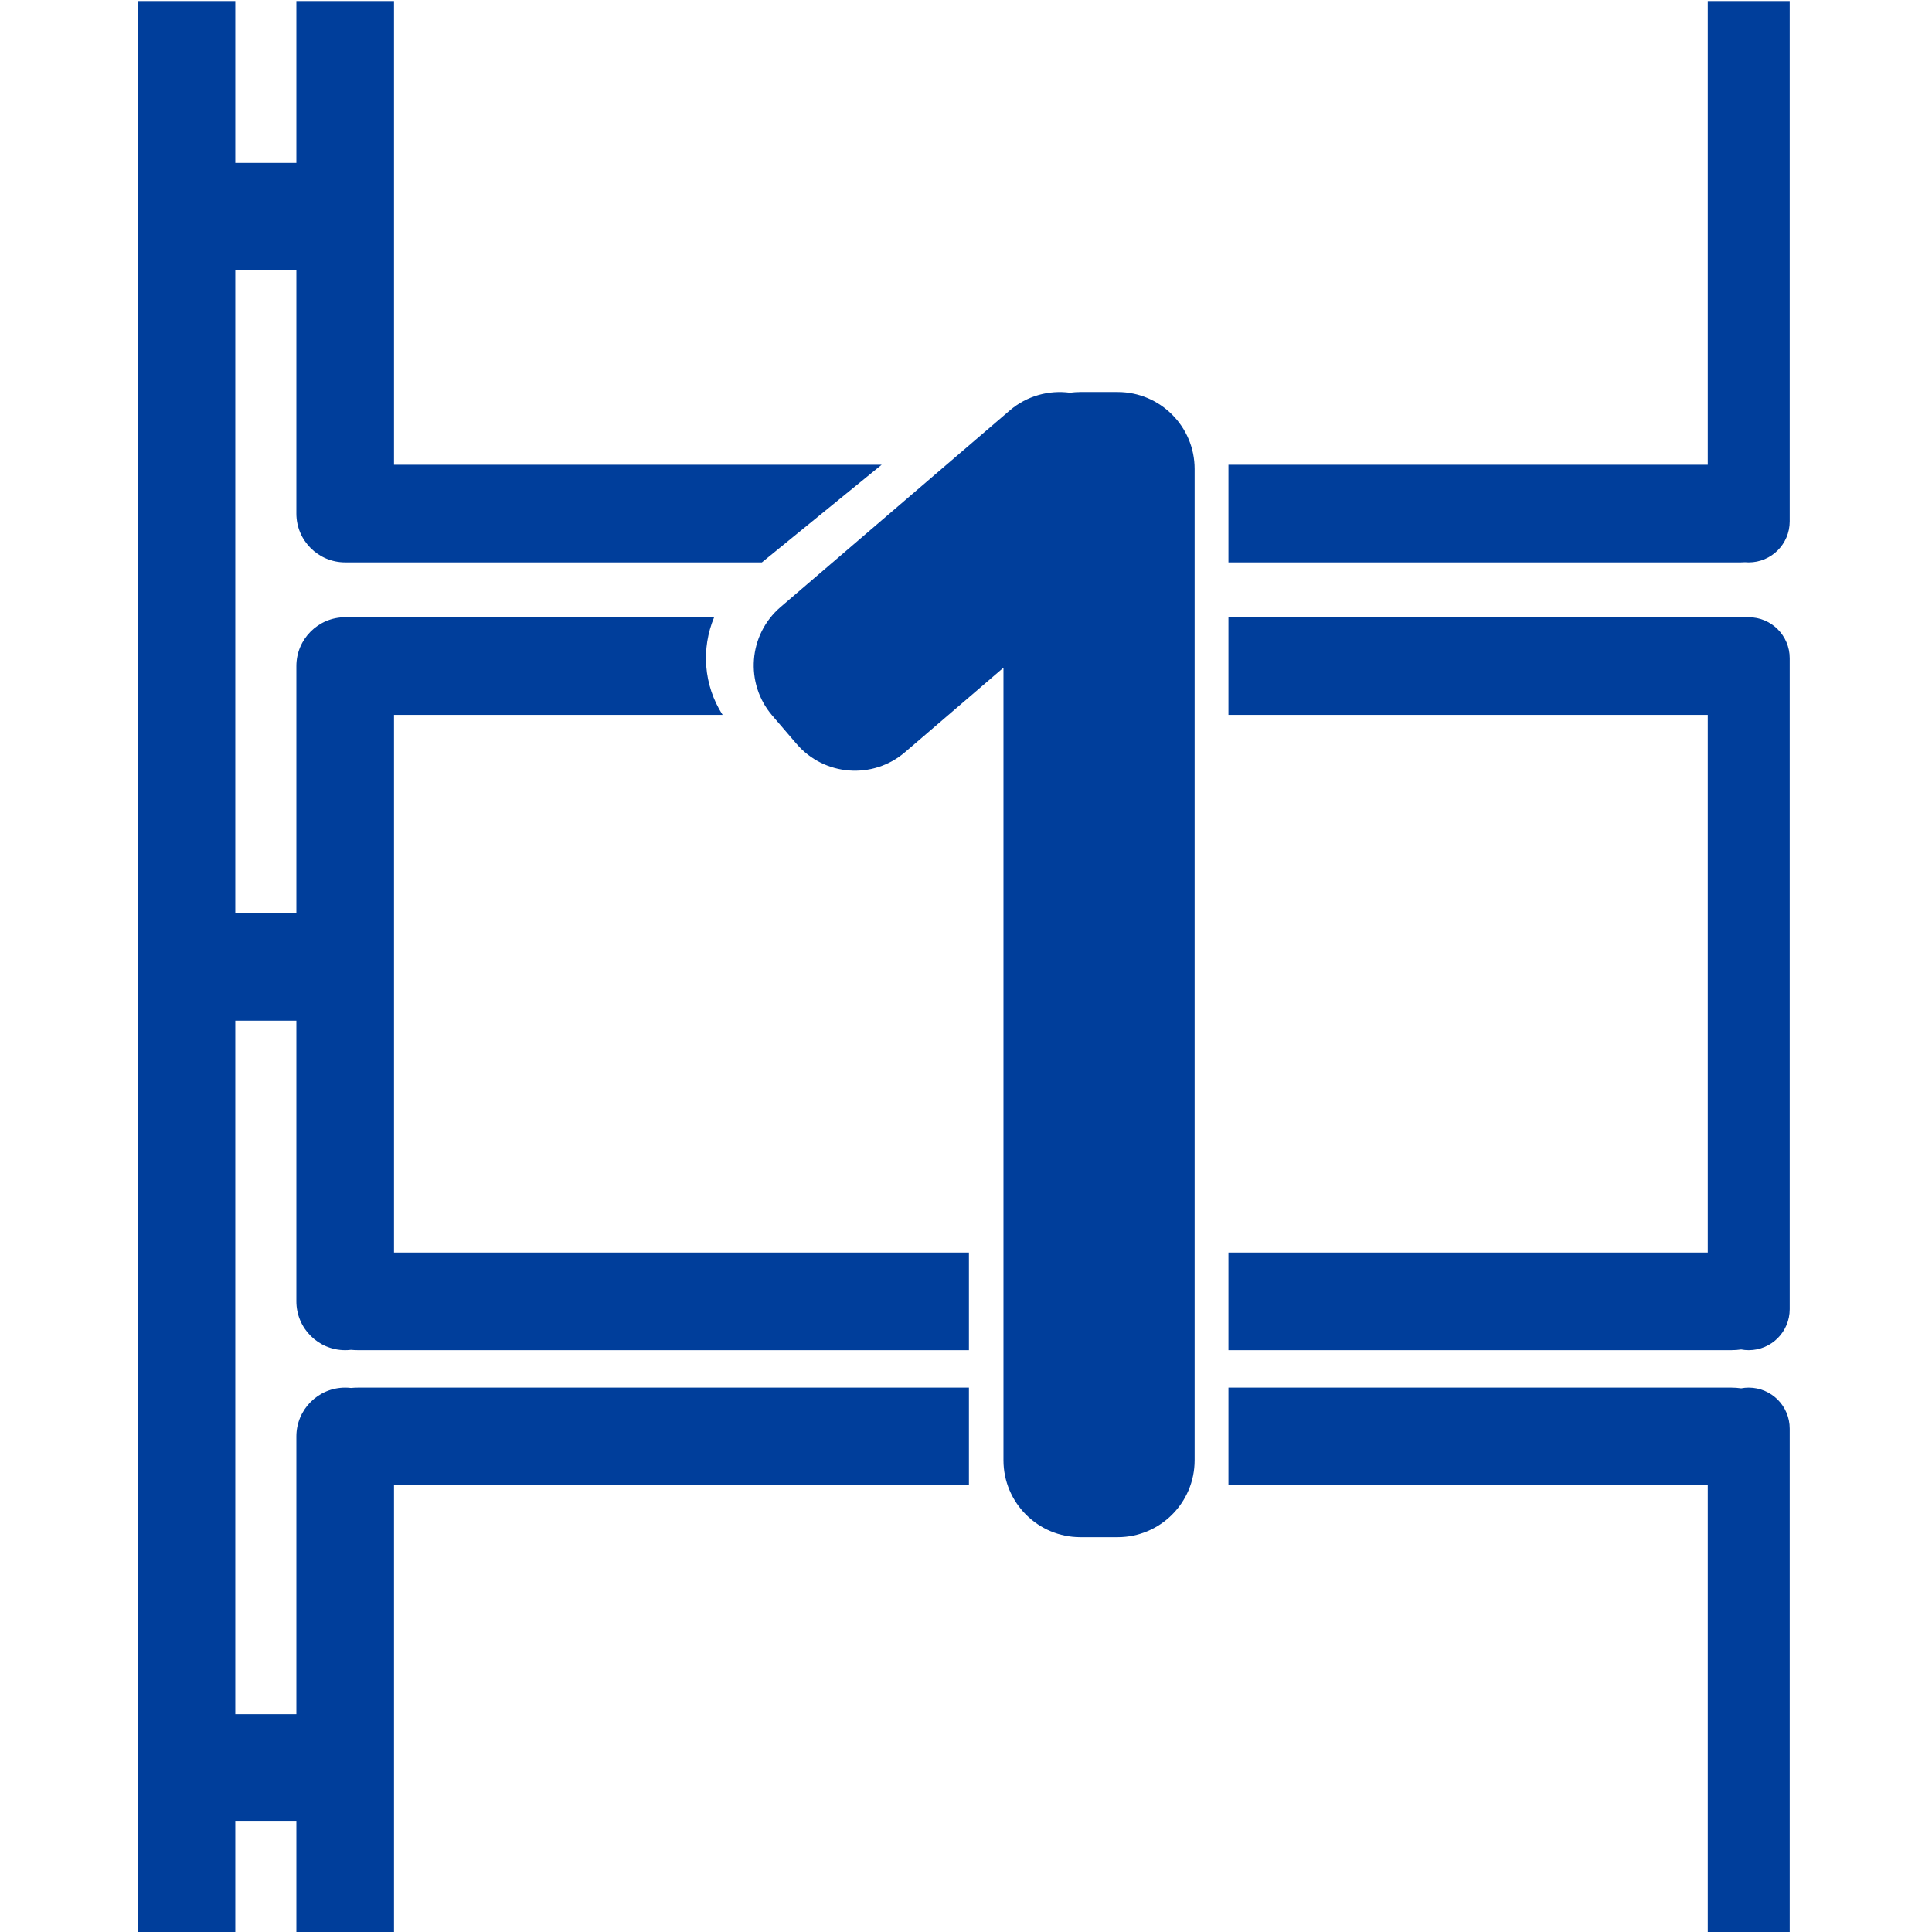
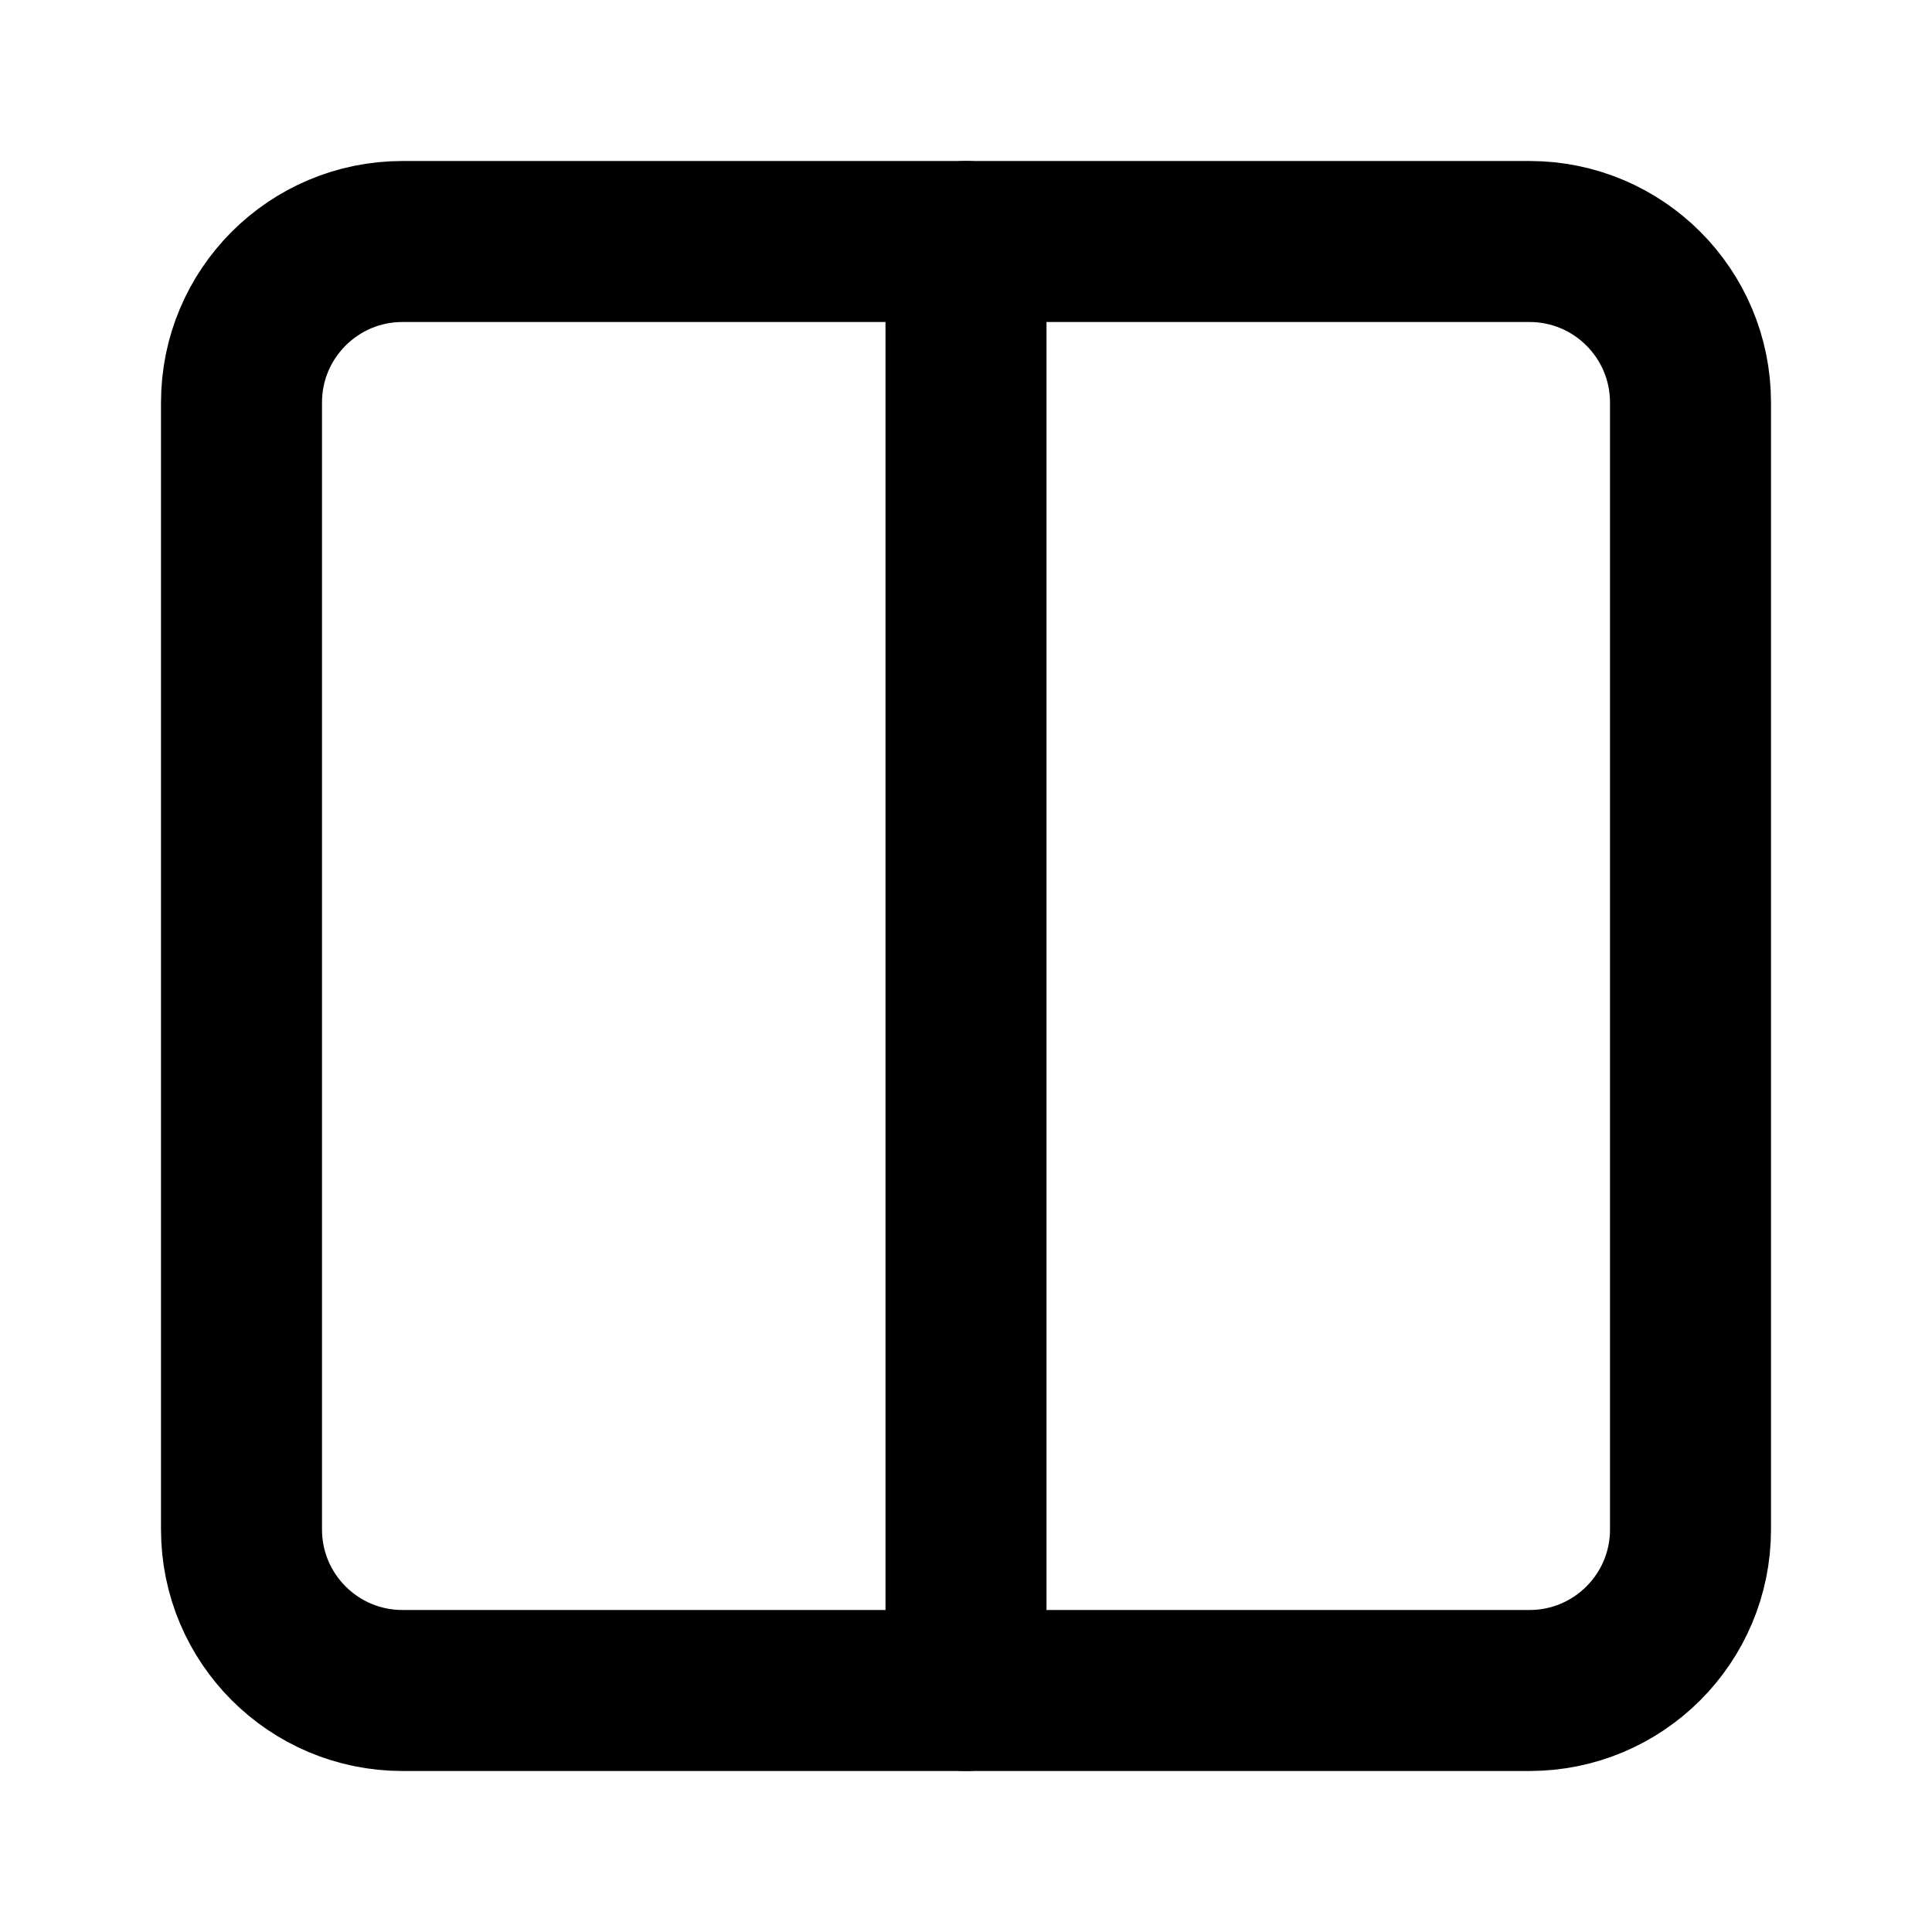
- <svg xmlns="http://www.w3.org/2000/svg" width="100%" height="100%" viewBox="0 0 1000 1000" version="1.1" xml:space="preserve" style="fill-rule:evenodd;clip-rule:evenodd;stroke-linejoin:round;stroke-miterlimit:2;">
-   <g transform="matrix(1,0,0,1,-3258,-1159)">
-     <g id="single_view" transform="matrix(1,0,0,1,3258.62,1159.53)">
-       <rect x="0" y="0" width="1000" height="1000" style="fill:none;" />
-       <clipPath id="_clip1">
-         <rect x="0" y="0" width="1000" height="1000" />
-       </clipPath>
-       <g clip-path="url(#_clip1)">
-         <path d="M635.223,717.716L895.466,717.716C897.216,717.716 898.931,717.84 900.6,718.079C901.872,717.84 903.183,717.716 904.523,717.716C916.228,717.716 925.731,727.219 925.731,738.925L925.731,1075.88C925.731,1087.59 916.228,1097.09 904.523,1097.09C903.869,1097.09 903.222,1097.06 902.582,1097C901.884,1097.06 901.177,1097.09 900.464,1097.09L178.05,1097.09C164.105,1097.09 152.783,1085.77 152.783,1071.82L152.783,942.287L121.169,942.287L121.169,1000L70.633,1000L70.633,0L121.169,0L121.169,83.782L152.783,83.782L152.783,-0.746C152.783,-14.692 164.105,-26.014 178.05,-26.014C191.996,-26.014 203.318,-14.692 203.318,-0.746L203.318,240.02L455.74,240.02L393.731,290.556L178.05,290.556C164.105,290.556 152.783,279.234 152.783,265.288L152.783,139.348L121.169,139.348L121.169,472.217L152.783,472.217L152.783,344.217C152.783,330.271 164.105,318.949 178.05,318.949L369.017,318.949C362.252,335.116 363.493,354.086 373.39,369.485L203.318,369.485L203.318,647.787L500.896,647.787L500.896,698.323L184.845,698.323C183.559,698.323 182.291,698.263 181.045,698.147C180.063,698.263 179.064,698.323 178.05,698.323C164.105,698.323 152.783,687 152.783,673.055L152.783,527.783L121.169,527.783L121.169,886.721L152.783,886.721L152.783,742.984C152.783,729.038 164.105,717.716 178.05,717.716C179.064,717.716 180.063,717.776 181.045,717.892C182.291,717.776 183.559,717.716 184.845,717.716L500.896,717.716L500.896,768.252L203.318,768.252L203.318,1046.55L883.314,1046.55L883.314,768.252L635.223,768.252L635.223,717.716ZM635.223,240.02L883.314,240.02L883.314,-4.805C883.314,-16.51 892.818,-26.014 904.523,-26.014C916.228,-26.014 925.731,-16.51 925.731,-4.805L925.731,269.347C925.731,281.053 916.228,290.556 904.523,290.556C903.869,290.556 903.222,290.526 902.582,290.468C901.884,290.526 901.177,290.556 900.464,290.556L635.223,290.556L635.223,240.02ZM635.223,318.949L900.464,318.949C901.177,318.949 901.884,318.979 902.582,319.037C903.222,318.979 903.869,318.949 904.523,318.949C916.228,318.949 925.731,328.452 925.731,340.158L925.731,677.114C925.731,688.819 916.228,698.323 904.523,698.323C903.183,698.323 901.872,698.198 900.6,697.96C898.931,698.198 897.216,698.323 895.466,698.323L635.223,698.323L635.223,647.787L883.314,647.787L883.314,369.485L635.223,369.485L635.223,318.949Z" style="fill:rgb(0,62,155);" />
-         <g transform="matrix(0.535993,0,0,2.75673,-1419.27,-3320.05)">
-           <path d="M3679.97,1277.89L3679.98,1277.89C3683.28,1277.81 3686.65,1277.76 3690.07,1277.76L3726.12,1277.76C3767.12,1277.76 3800.4,1284.23 3800.4,1292.2L3800.4,1478.33C3800.4,1486.3 3767.12,1492.77 3726.12,1492.77L3690.07,1492.77C3649.08,1492.77 3615.8,1486.3 3615.8,1478.33C3615.8,1478.33 3615.8,1329.52 3615.8,1329.52L3520.72,1345.38C3489.61,1350.57 3442.68,1349.87 3415.99,1343.82L3392.51,1338.5C3365.83,1332.45 3369.42,1323.32 3400.53,1318.13L3621.74,1281.24C3638.45,1278.45 3659.72,1277.37 3679.97,1277.89Z" style="fill:rgb(0,62,155);" />
-         </g>
-       </g>
-     </g>
-   </g>
+ <svg xmlns="http://www.w3.org/2000/svg" viewBox="0 0 24 24" width="24" height="24" fill="none" stroke="#000000" stroke-width="2" stroke-linecap="round" stroke-linejoin="round" style="opacity:1;">
+   <rect width="18" height="18" x="3" y="3" rx="2" />
+   <path d="M12 3v18" />
</svg>
